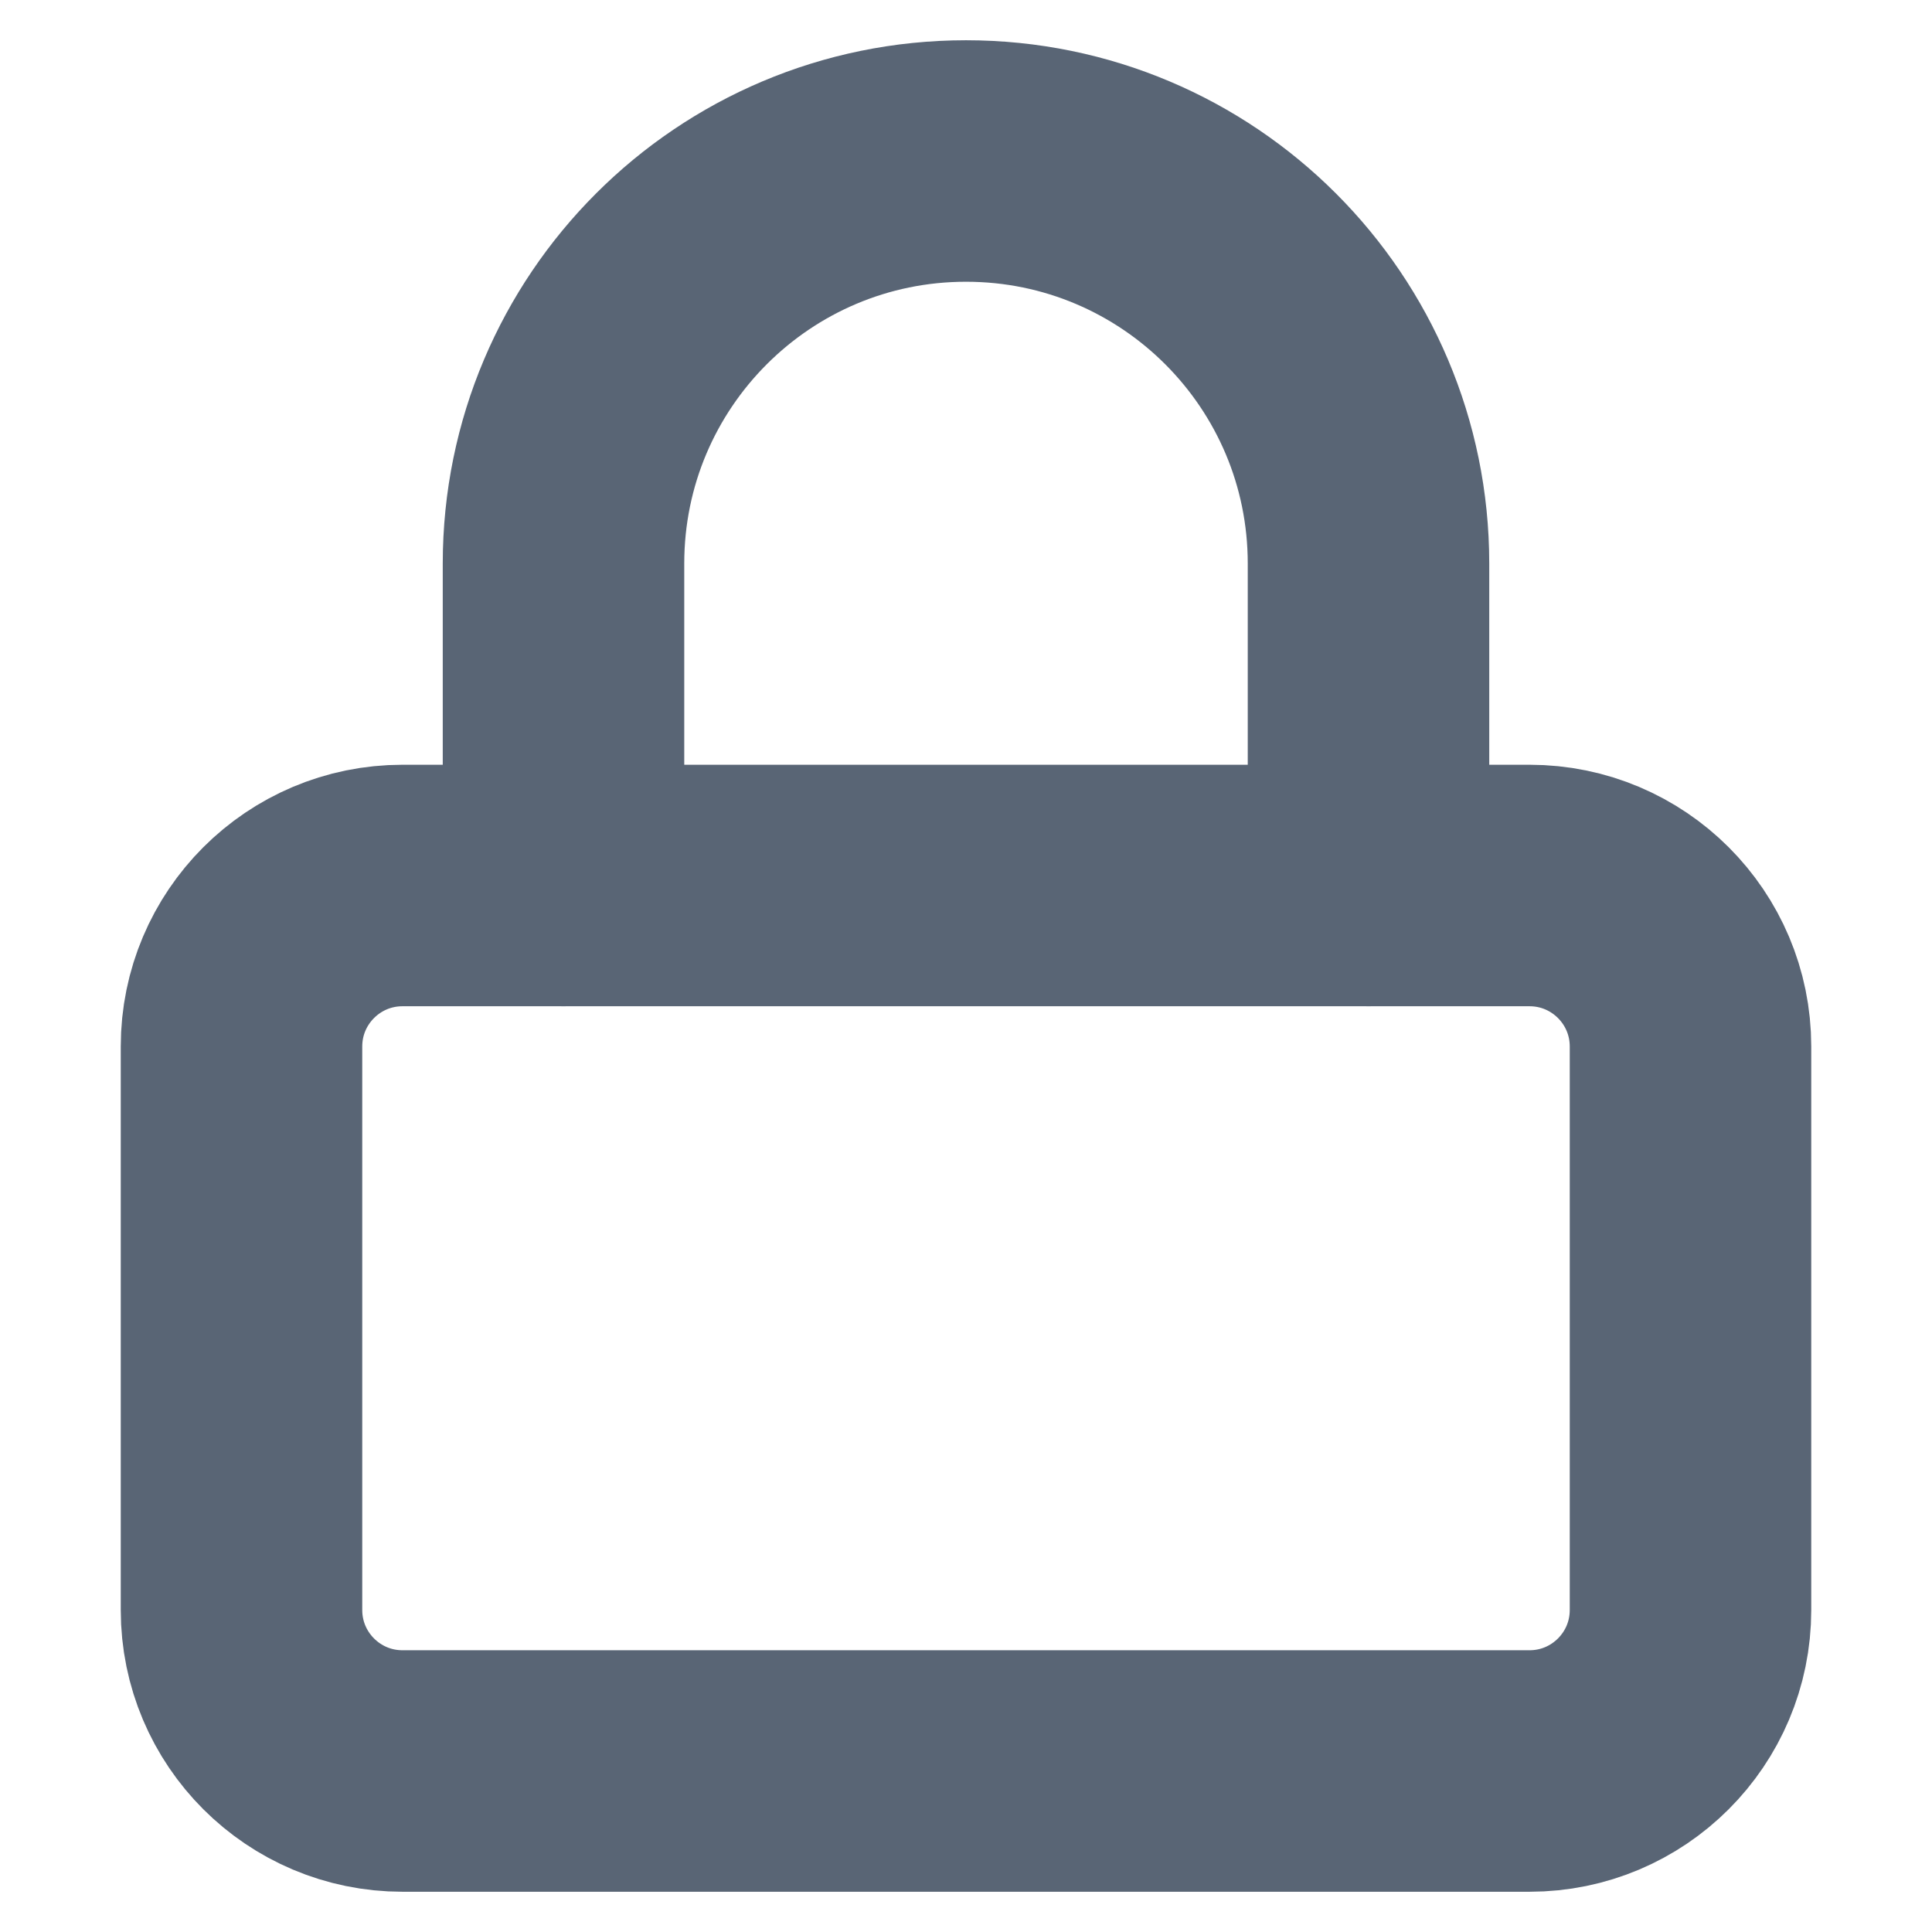
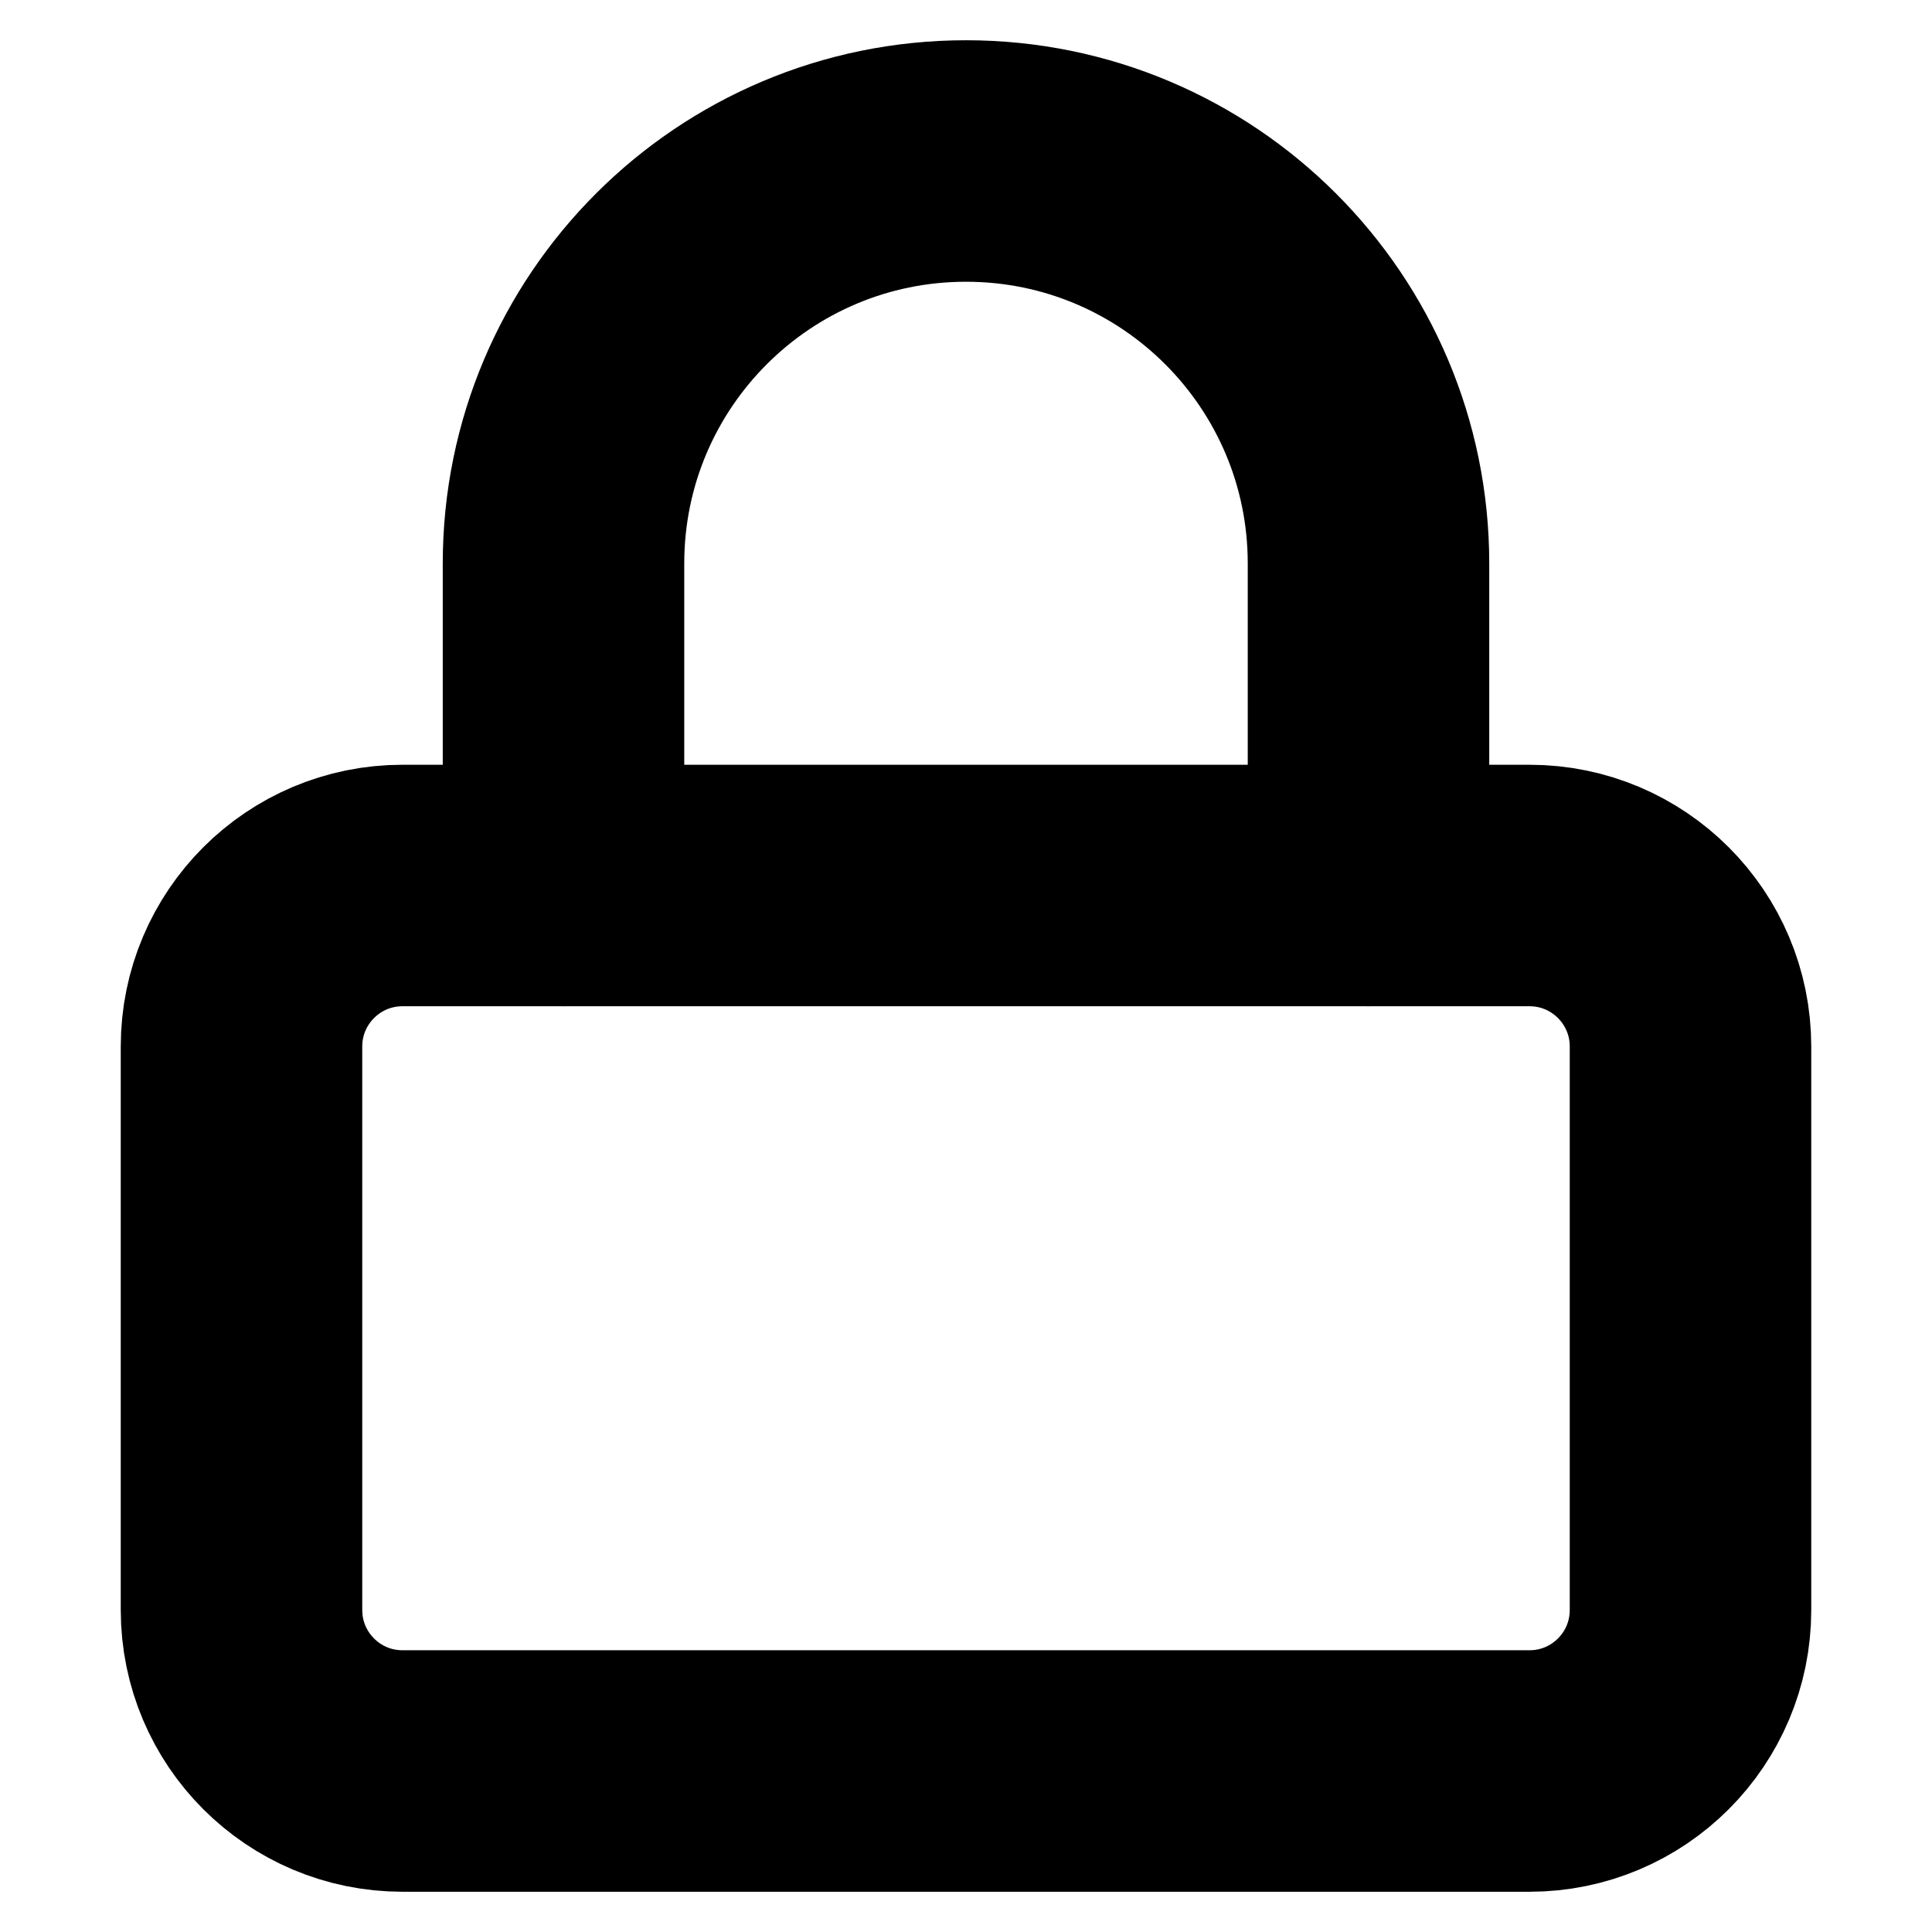
- <svg xmlns="http://www.w3.org/2000/svg" width="24" height="24" viewBox="0 0 24 24" fill="none" stroke="#596575" stroke-width="3" stroke-linecap="round" stroke-linejoin="round" class="lucide lucide-lock preview-icon">
+ <svg xmlns="http://www.w3.org/2000/svg" width="24" height="24" viewBox="0 0 24 24" fill="none" stroke="currentColor" stroke-width="3" stroke-linecap="round" stroke-linejoin="round" class="lucide lucide-lock preview-icon">
  <rect width="18" height="11" x="3" y="11" rx="2" ry="2" />
  <path d="M7 11V7a5 5 0 0 1 10 0v4" />
</svg>
